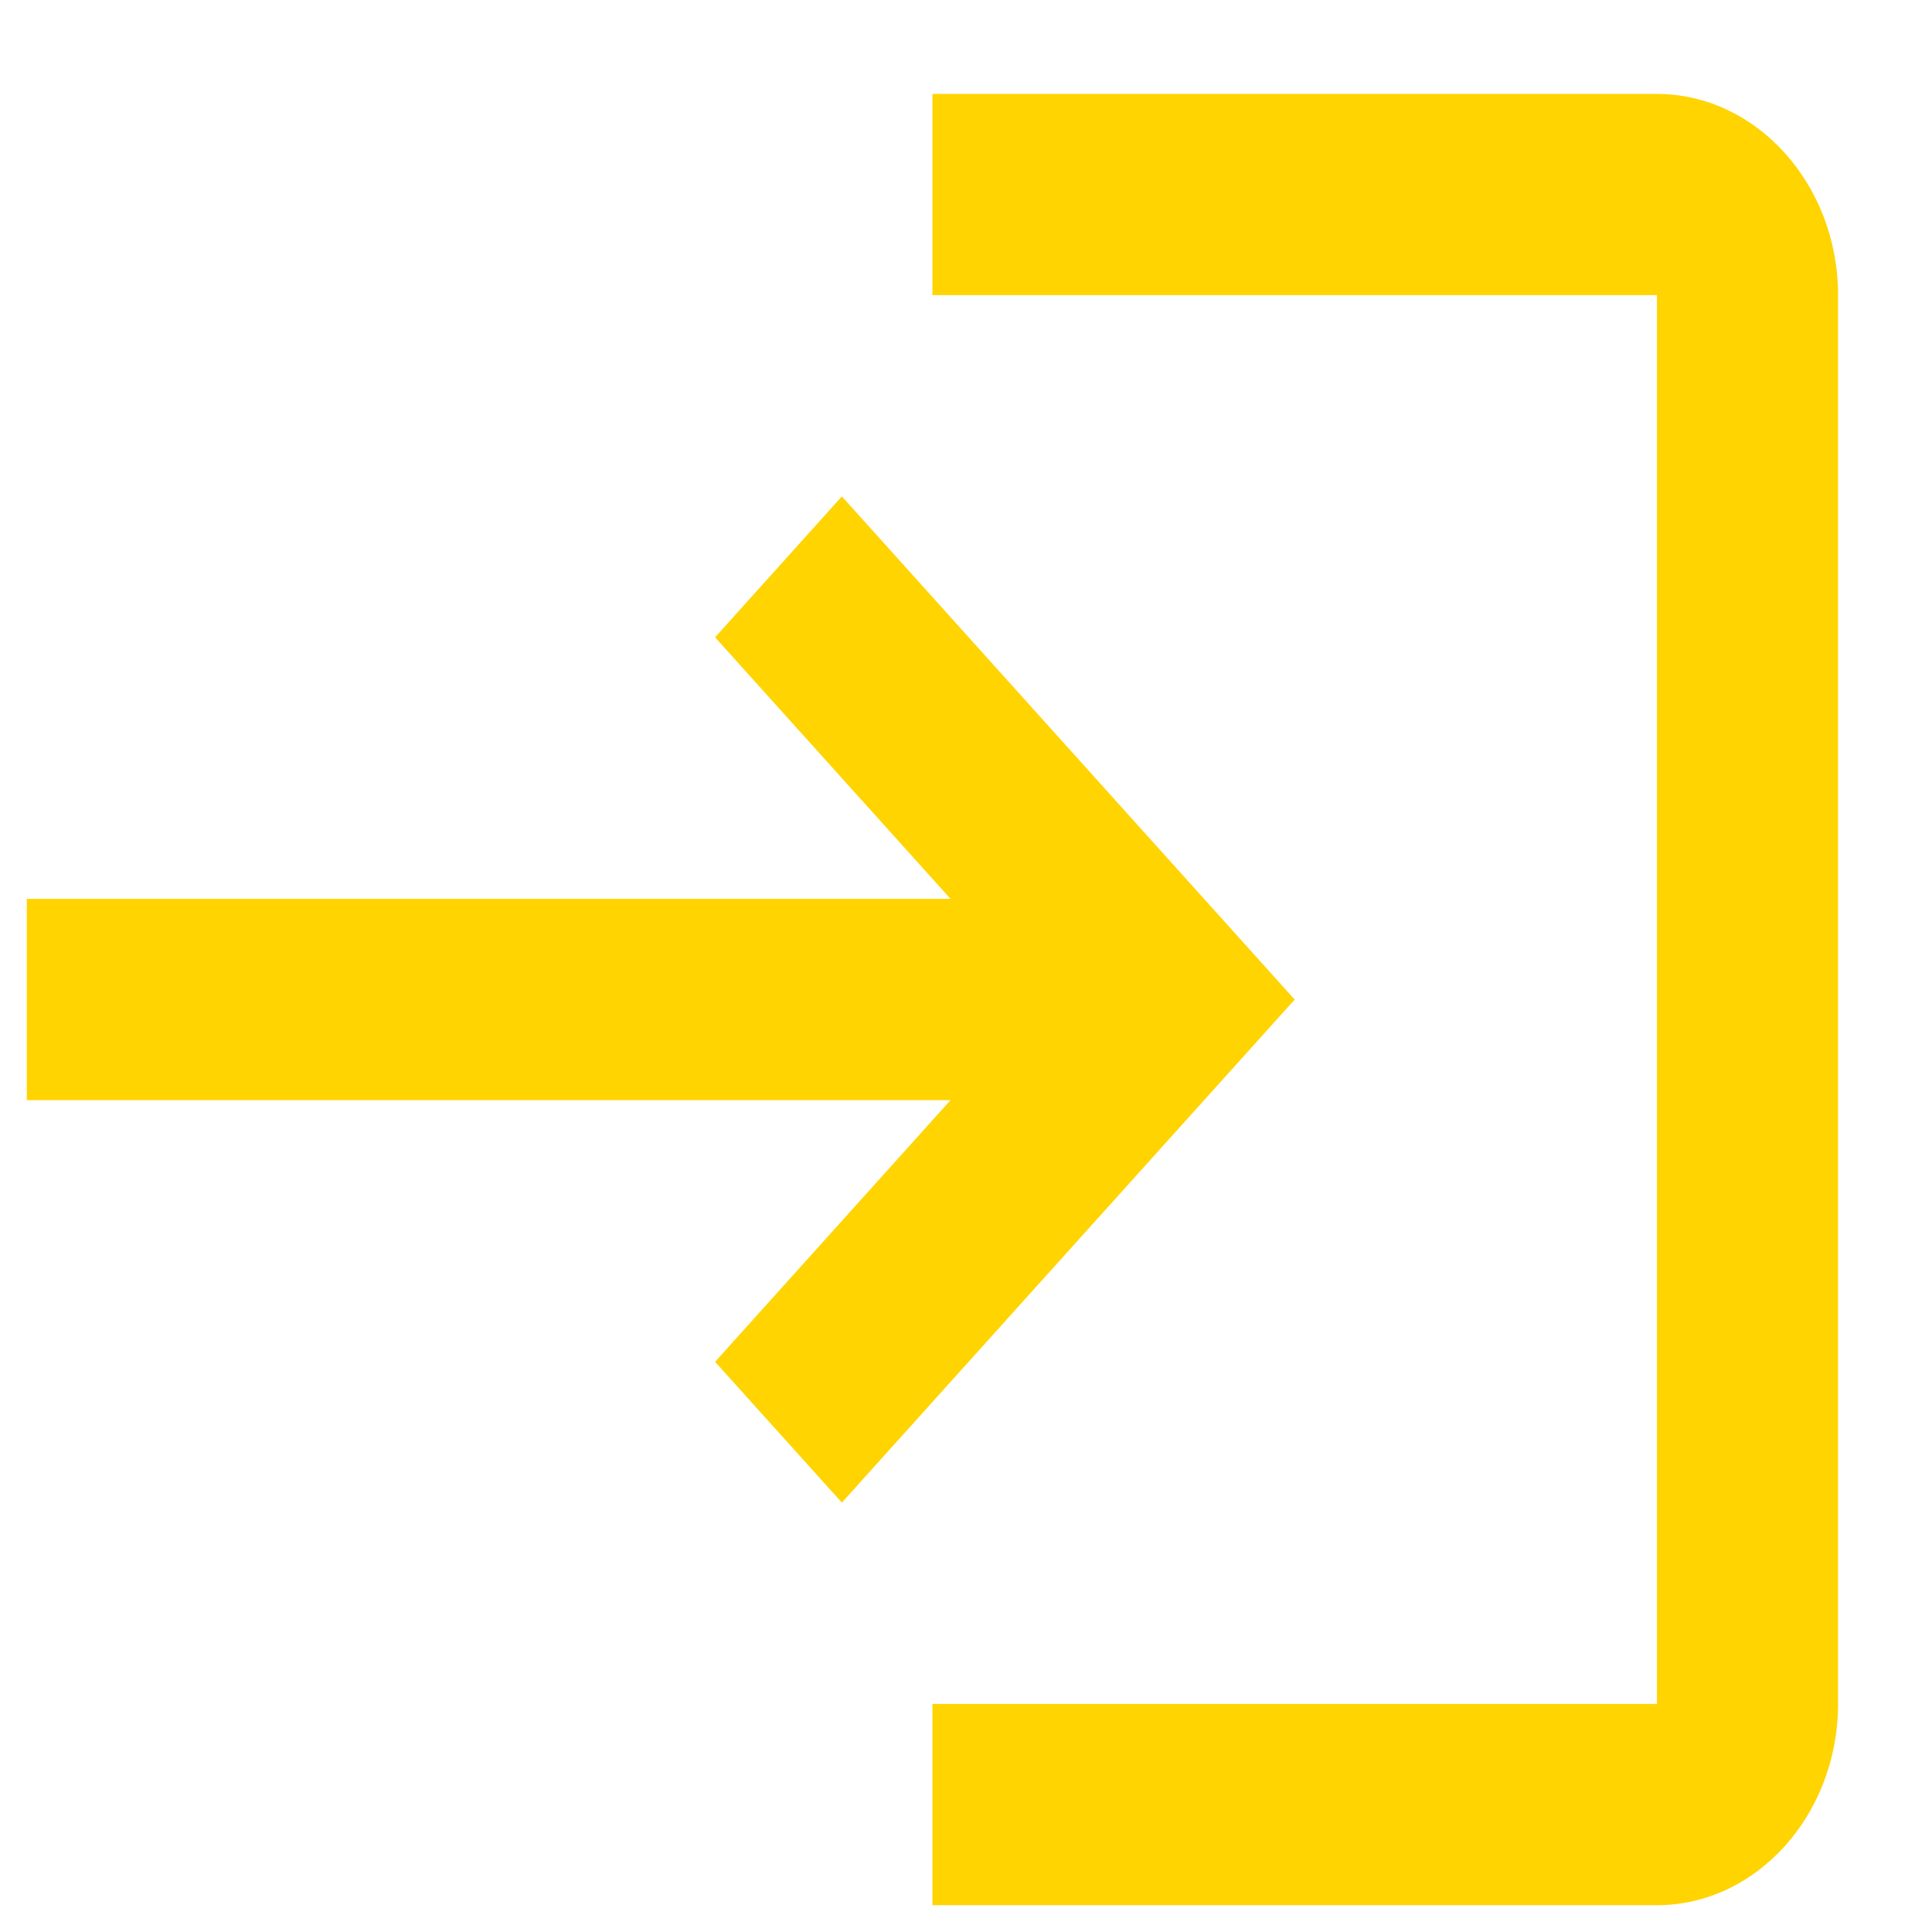
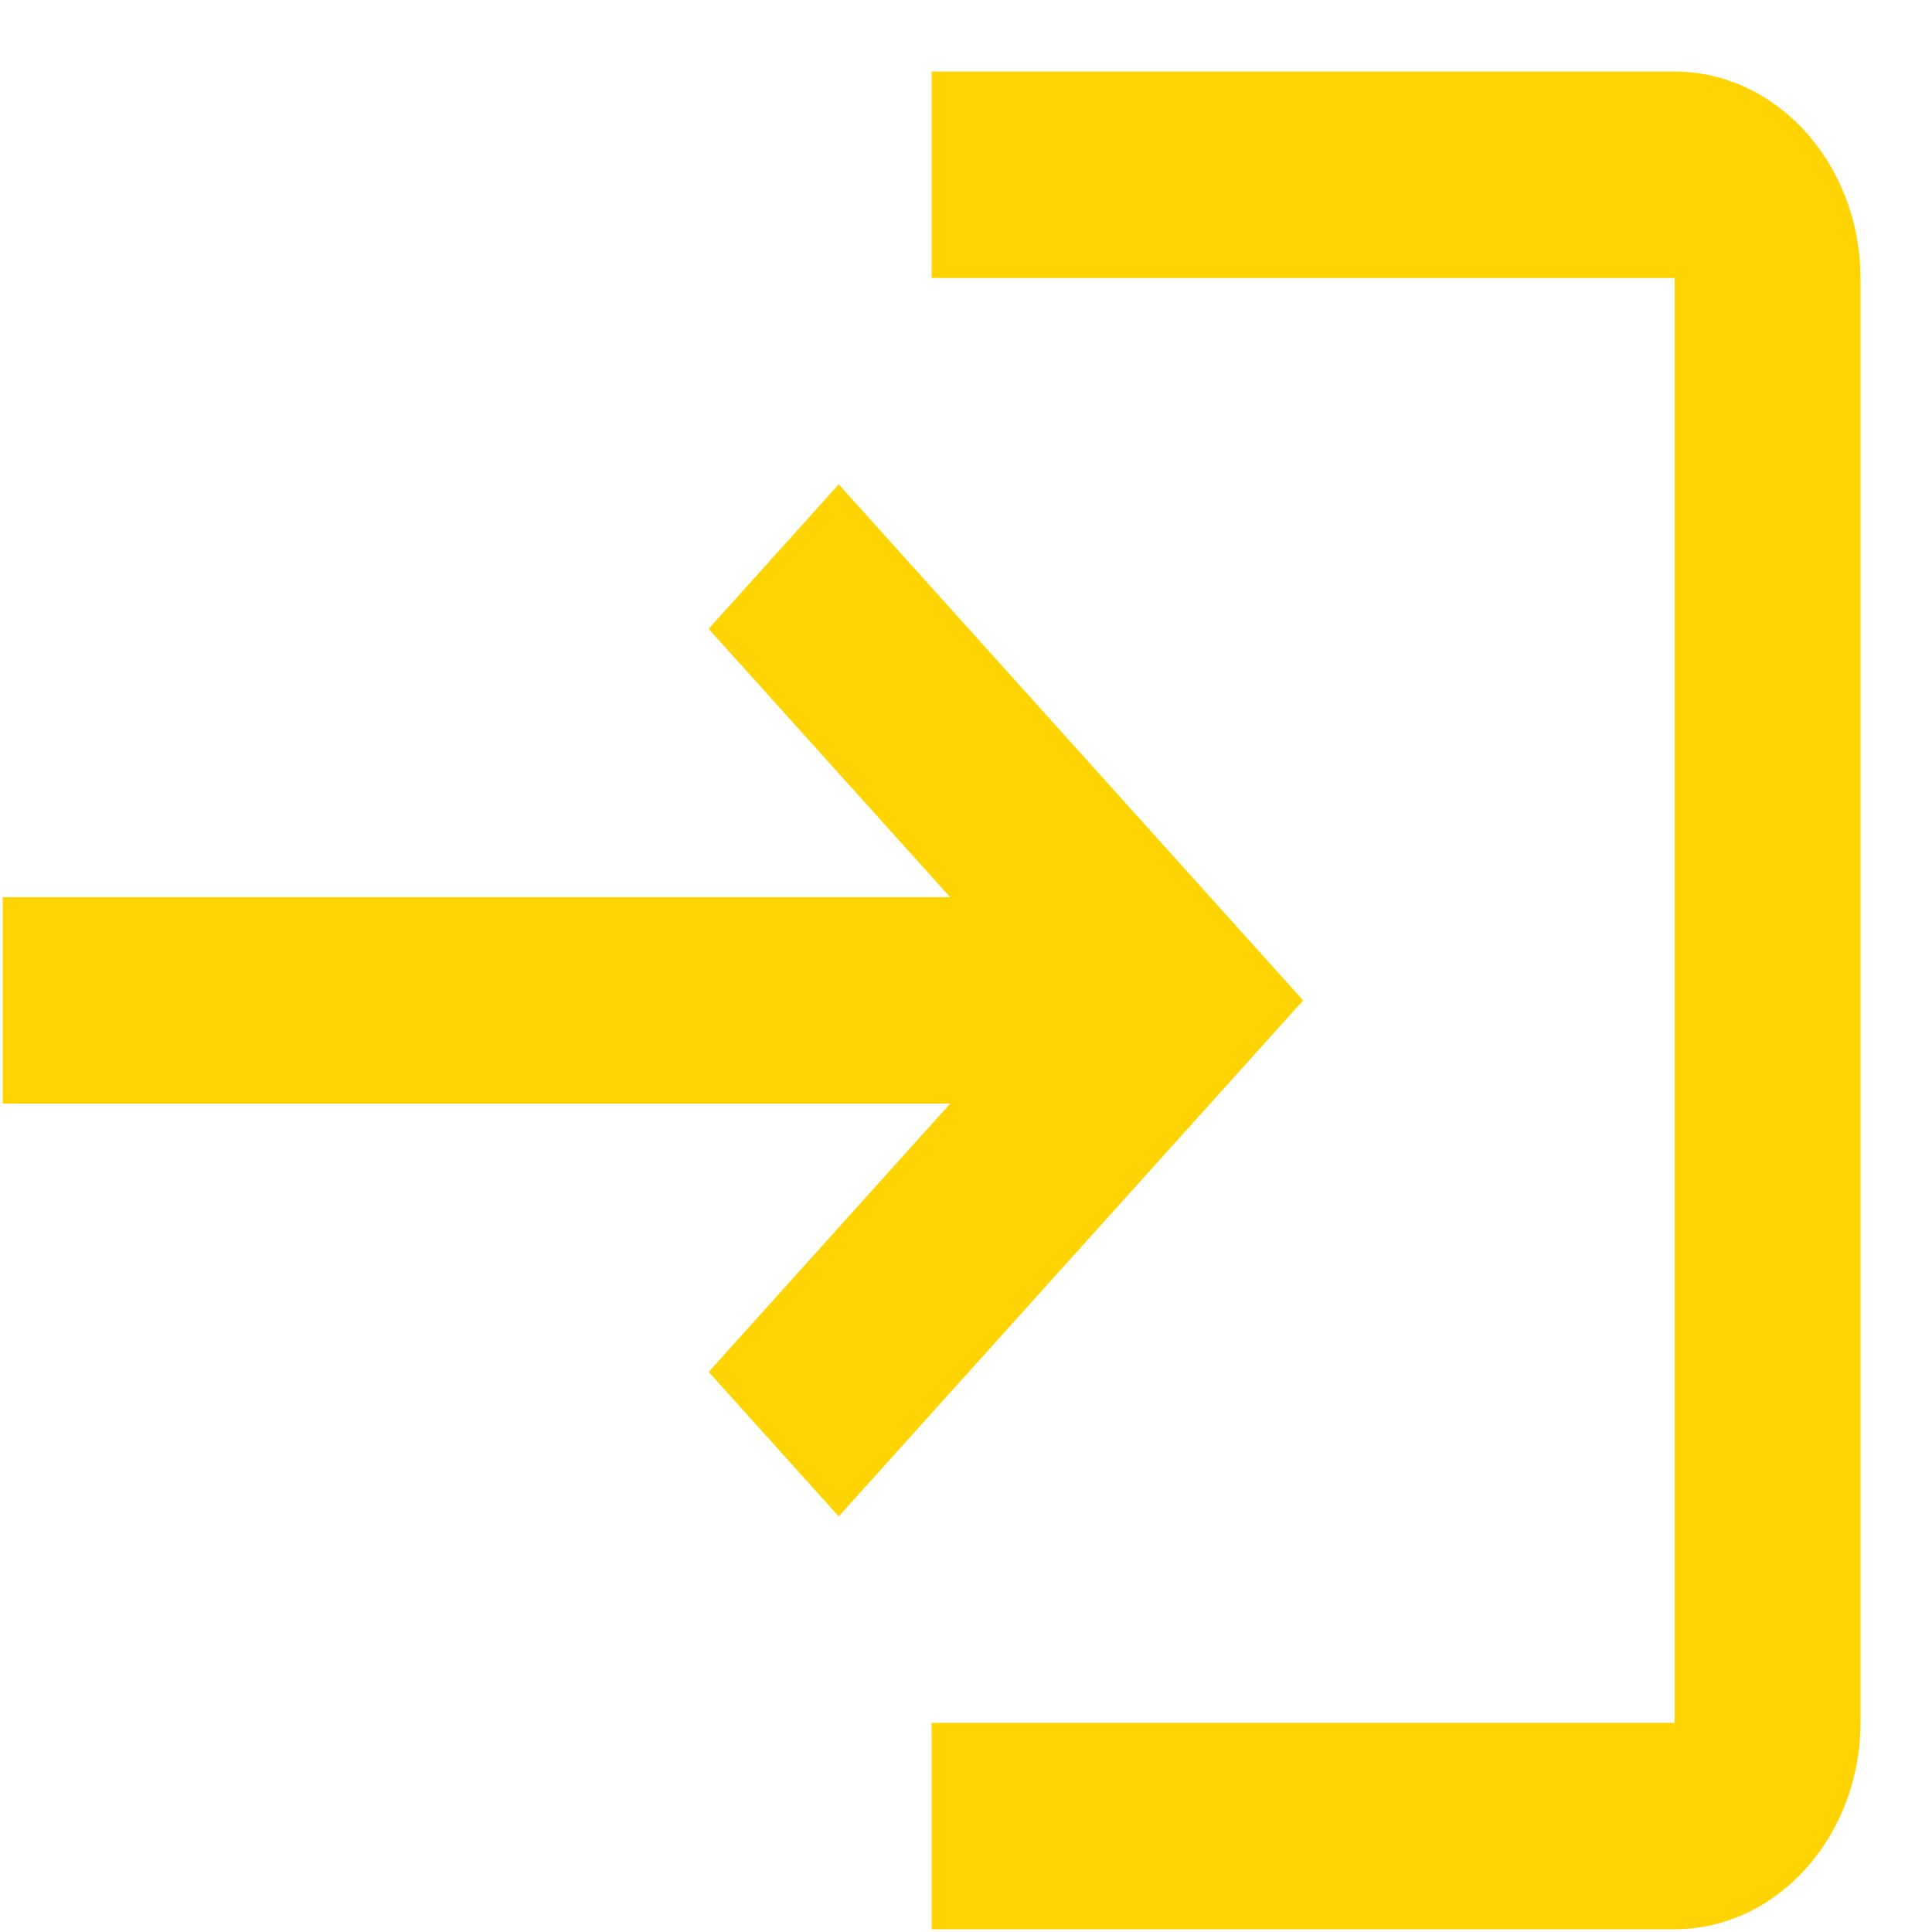
- <svg xmlns="http://www.w3.org/2000/svg" width="16" height="16" viewBox="0 0 16 16" fill="none">
-   <path d="M6.972 4.111L5.922 5.278L7.872 7.444H0.222V9.111H7.872L5.922 11.278L6.972 12.444L10.722 8.278L6.972 4.111ZM13.722 14.111H7.722V15.778H13.722C14.547 15.778 15.222 15.028 15.222 14.111V2.444C15.222 1.528 14.547 0.778 13.722 0.778H7.722V2.444H13.722V14.111Z" fill="#FFD401" />
+ <svg xmlns="http://www.w3.org/2000/svg" width="26" height="26" viewBox="0 0 26 26" fill="none">
+   <path d="M11.287 6.518L9.537 8.463L12.787 12.074H0.037V14.852H12.787L9.537 18.463L11.287 20.407L17.537 13.463L11.287 6.518ZM22.537 23.185H12.537V25.963H22.537C23.912 25.963 25.037 24.713 25.037 23.185V3.741C25.037 2.213 23.912 0.963 22.537 0.963H12.537V3.741H22.537V23.185Z" fill="#FFD401" />
</svg>
